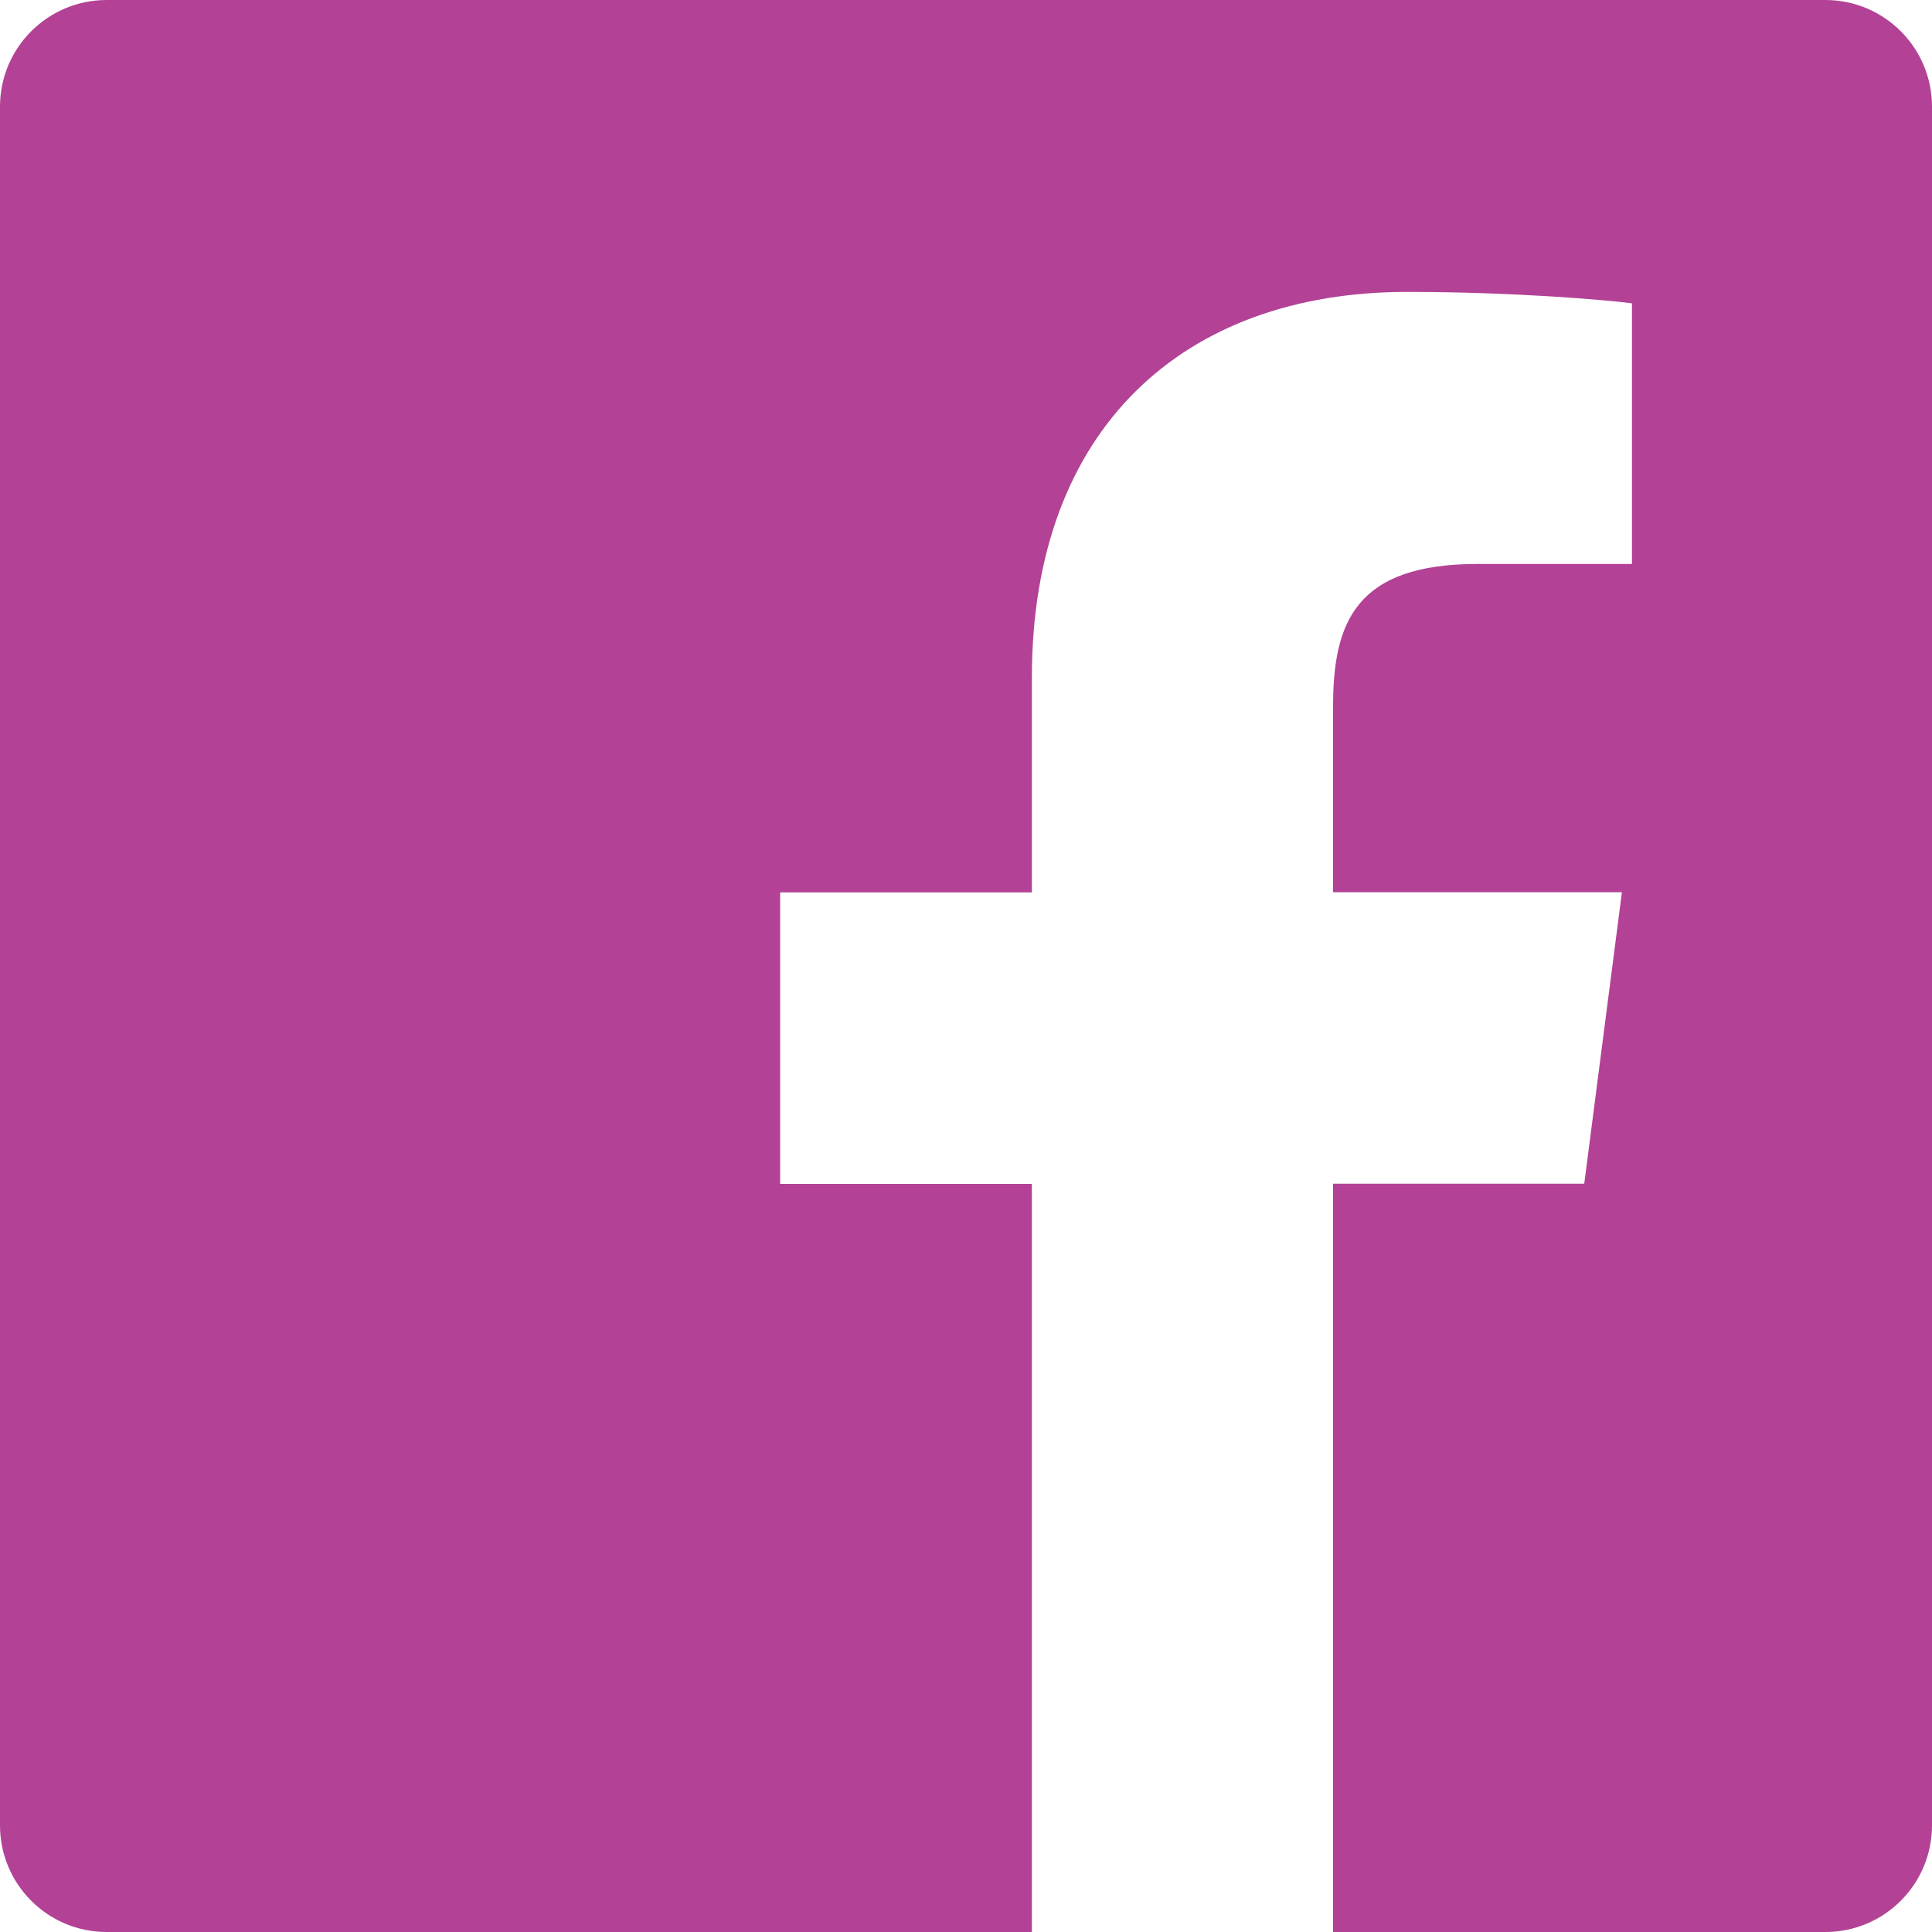
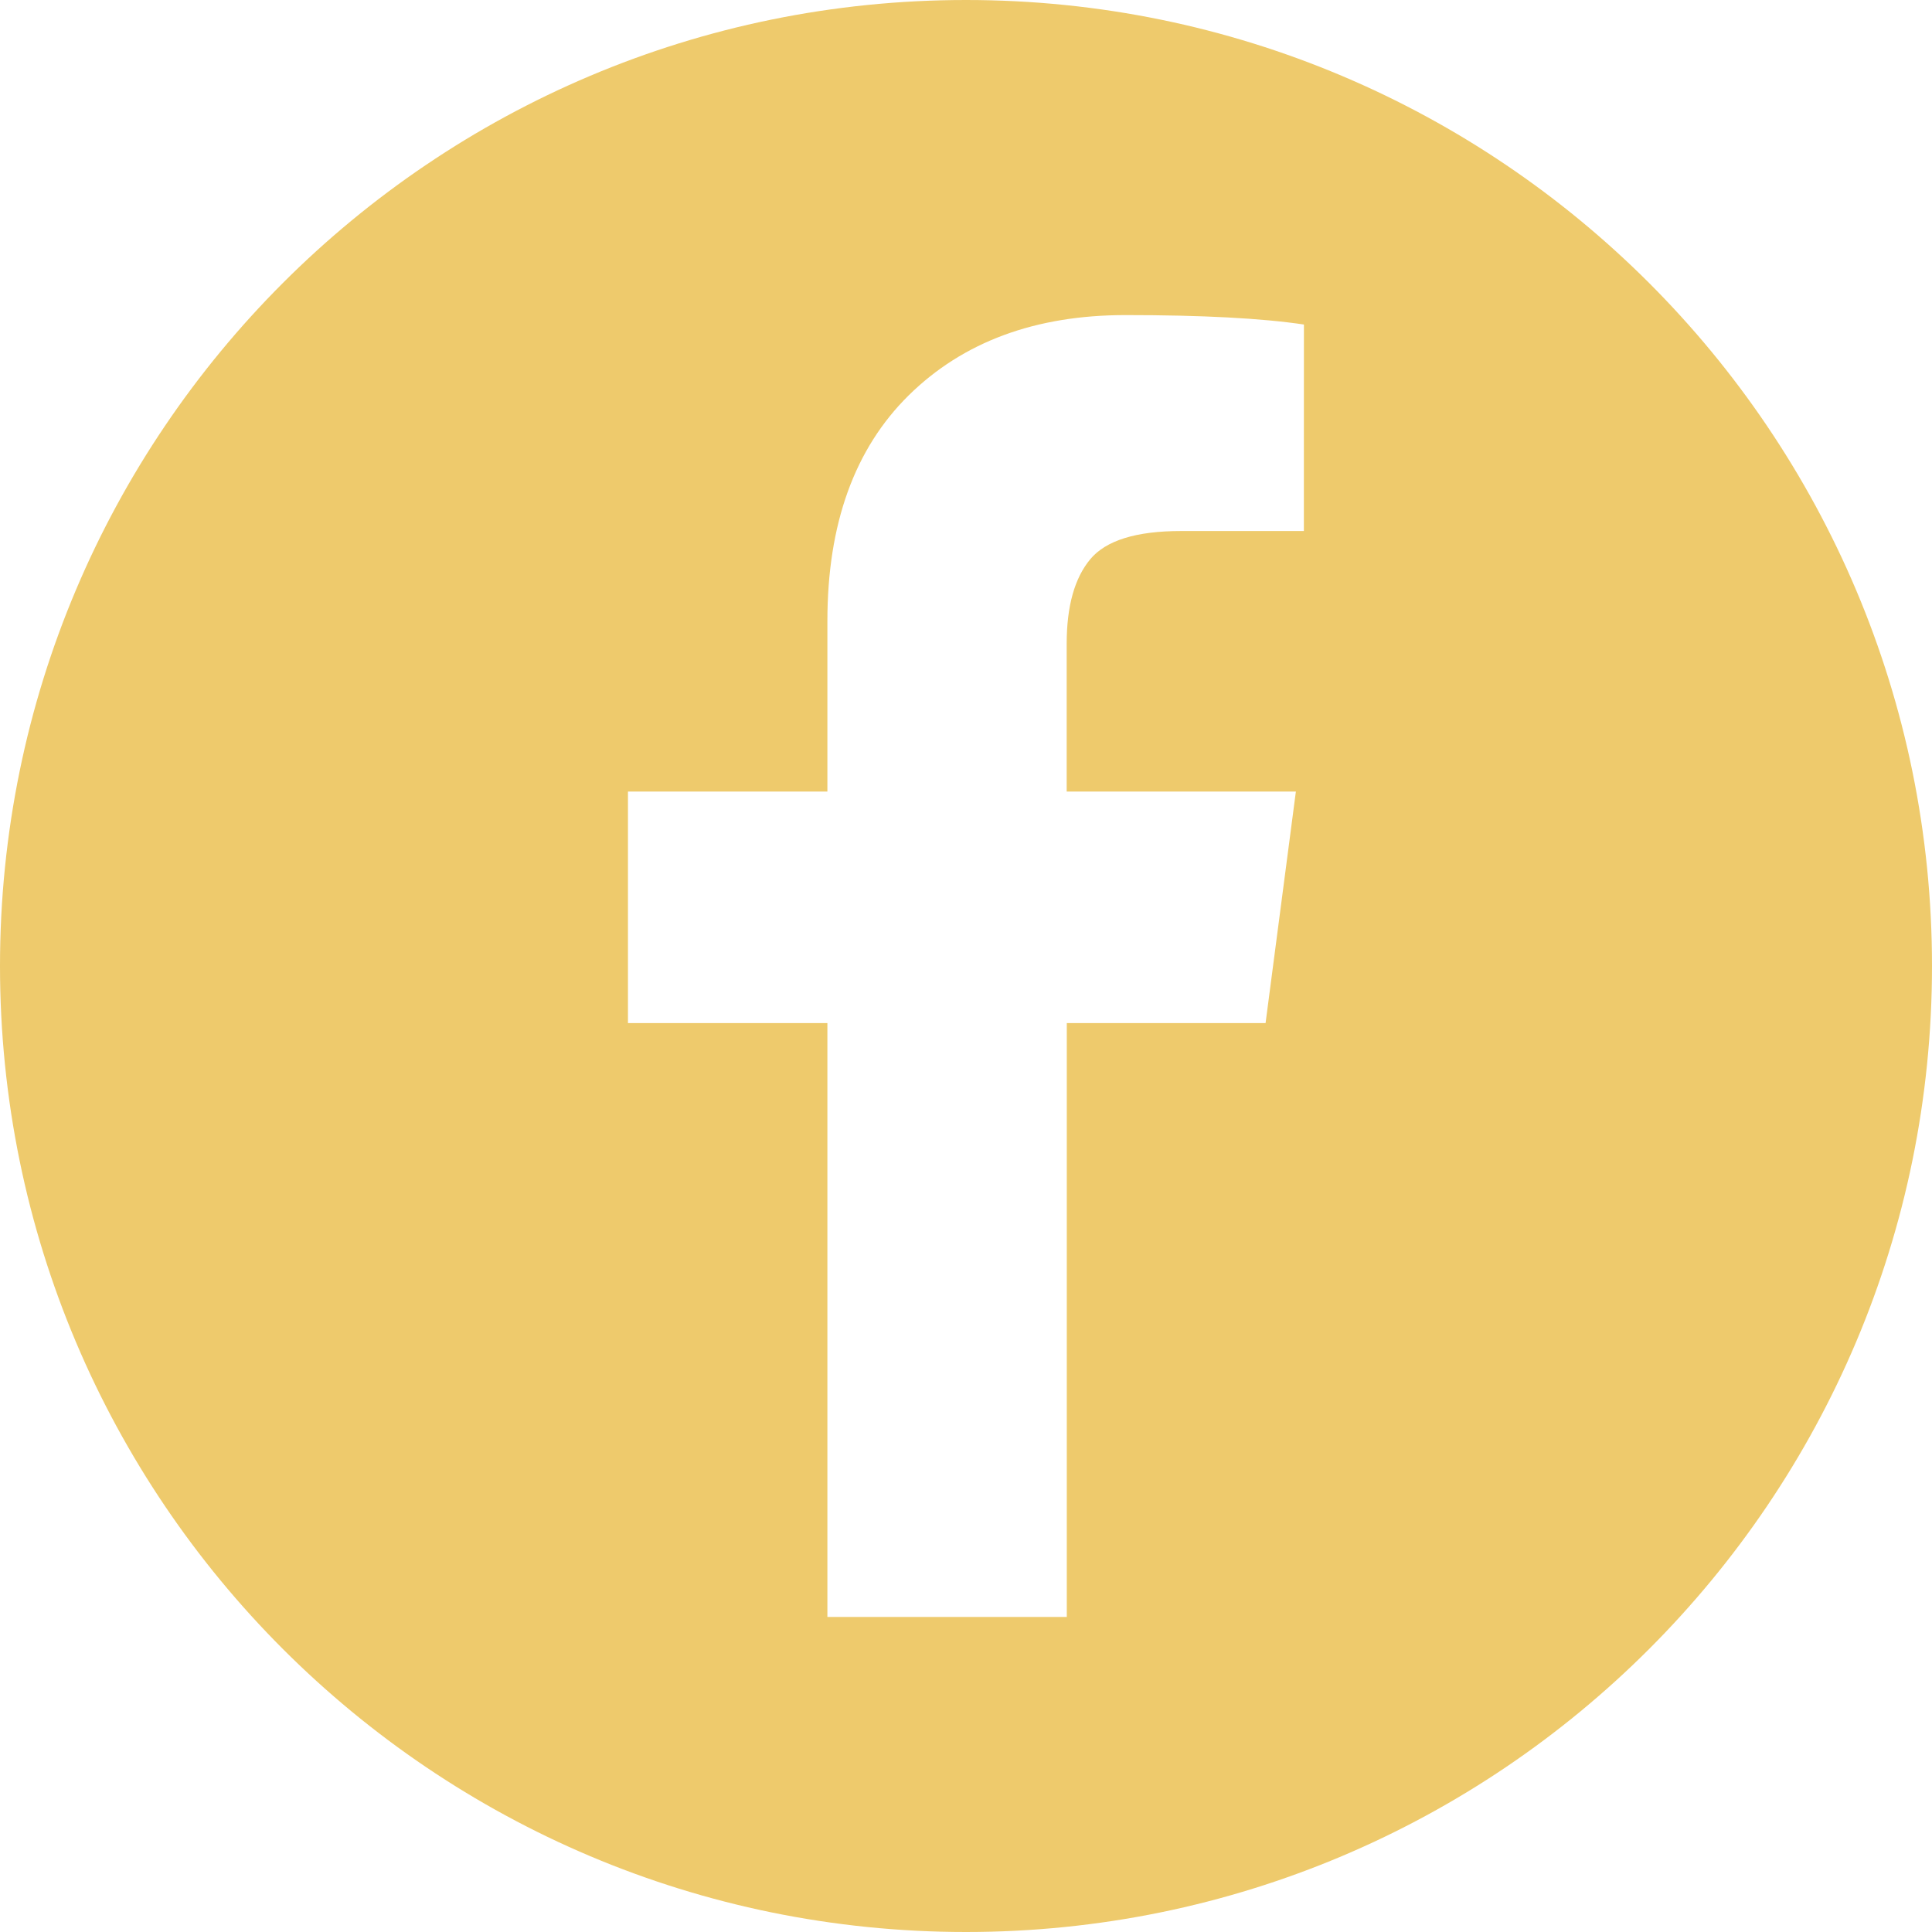
- <svg xmlns="http://www.w3.org/2000/svg" version="1.1" id="Layer_1" x="0px" y="0px" viewBox="0 0 1000 1000" style="enable-background:new 0 0 1000 1000;" xml:space="preserve">
-   <path fill="#b34296" d="M1000,55.2v889.6c0,30.5-24.7,55.2-55.2,55.2H690V612.7h130l19.5-150.9H690v-96.4c0-43.7,12.1-73.5,74.8-73.5l79.9,0V157  c-13.8-1.8-61.3-5.9-116.5-5.9c-115.2,0-194.1,70.3-194.1,199.5v111.3H403.8v150.9h130.3V1000H55.2C24.7,1000,0,975.3,0,944.8V55.2  C0,24.7,24.7,0,55.2,0h889.6C975.3,0,1000,24.7,1000,55.2z" />
+ <svg xmlns="http://www.w3.org/2000/svg" version="1.1" id="Слой_1" x="0px" y="0px" width="35px" height="35px" viewBox="0 0 35 35" enable-background="new 0 0 35 35" xml:space="preserve">
+   <path fill="#eeca6c" d="M17.5,0C7.835,0,0,7.835,0,17.5S7.835,35,17.5,35S35,27.165,35,17.5C35,7.835,27.165,0,17.5,0z M23.621,9.62  h-2.226c-0.813,0-1.36,0.171-1.643,0.51c-0.284,0.34-0.428,0.85-0.428,1.531v2.679h4.152l-0.549,4.194h-3.601v10.759h-4.337V18.534  h-3.613V14.34h3.613v-3.091c0-1.758,0.492-3.12,1.474-4.088c0.984-0.968,2.292-1.453,3.928-1.453c1.389,0,2.466,0.057,3.231,0.171  C23.621,5.878,23.621,9.62,23.621,9.62z" />
</svg>
